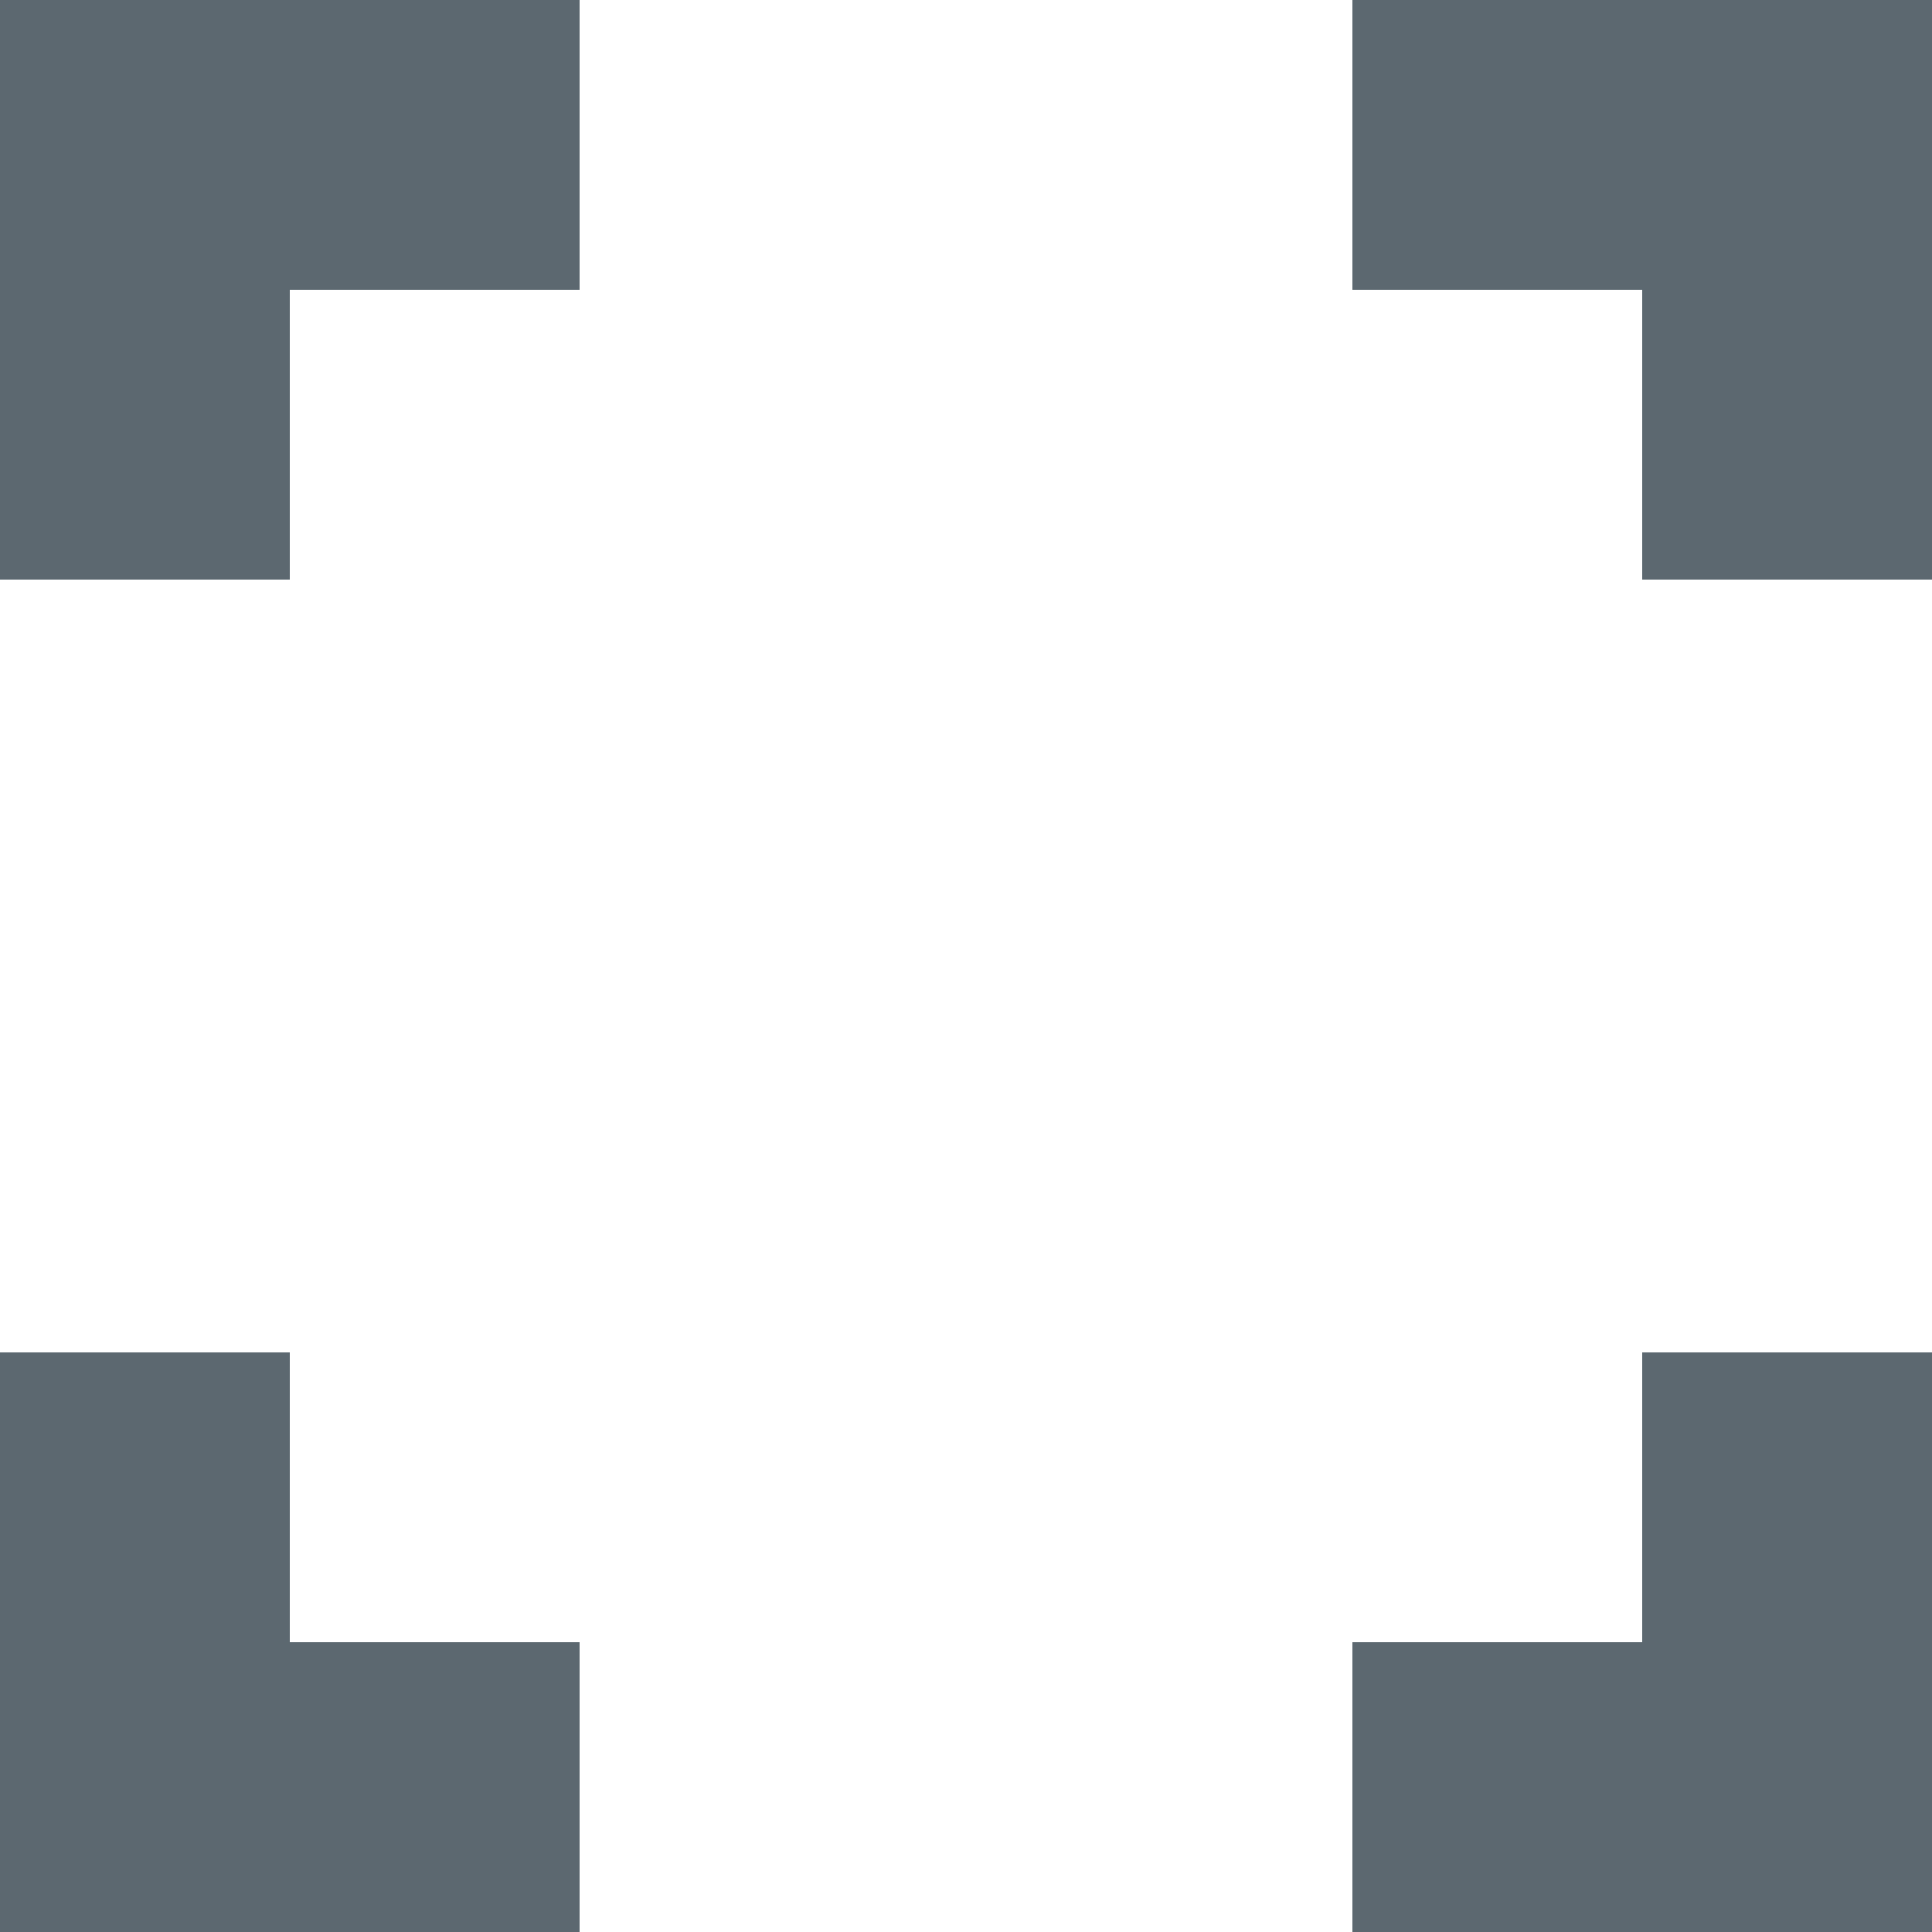
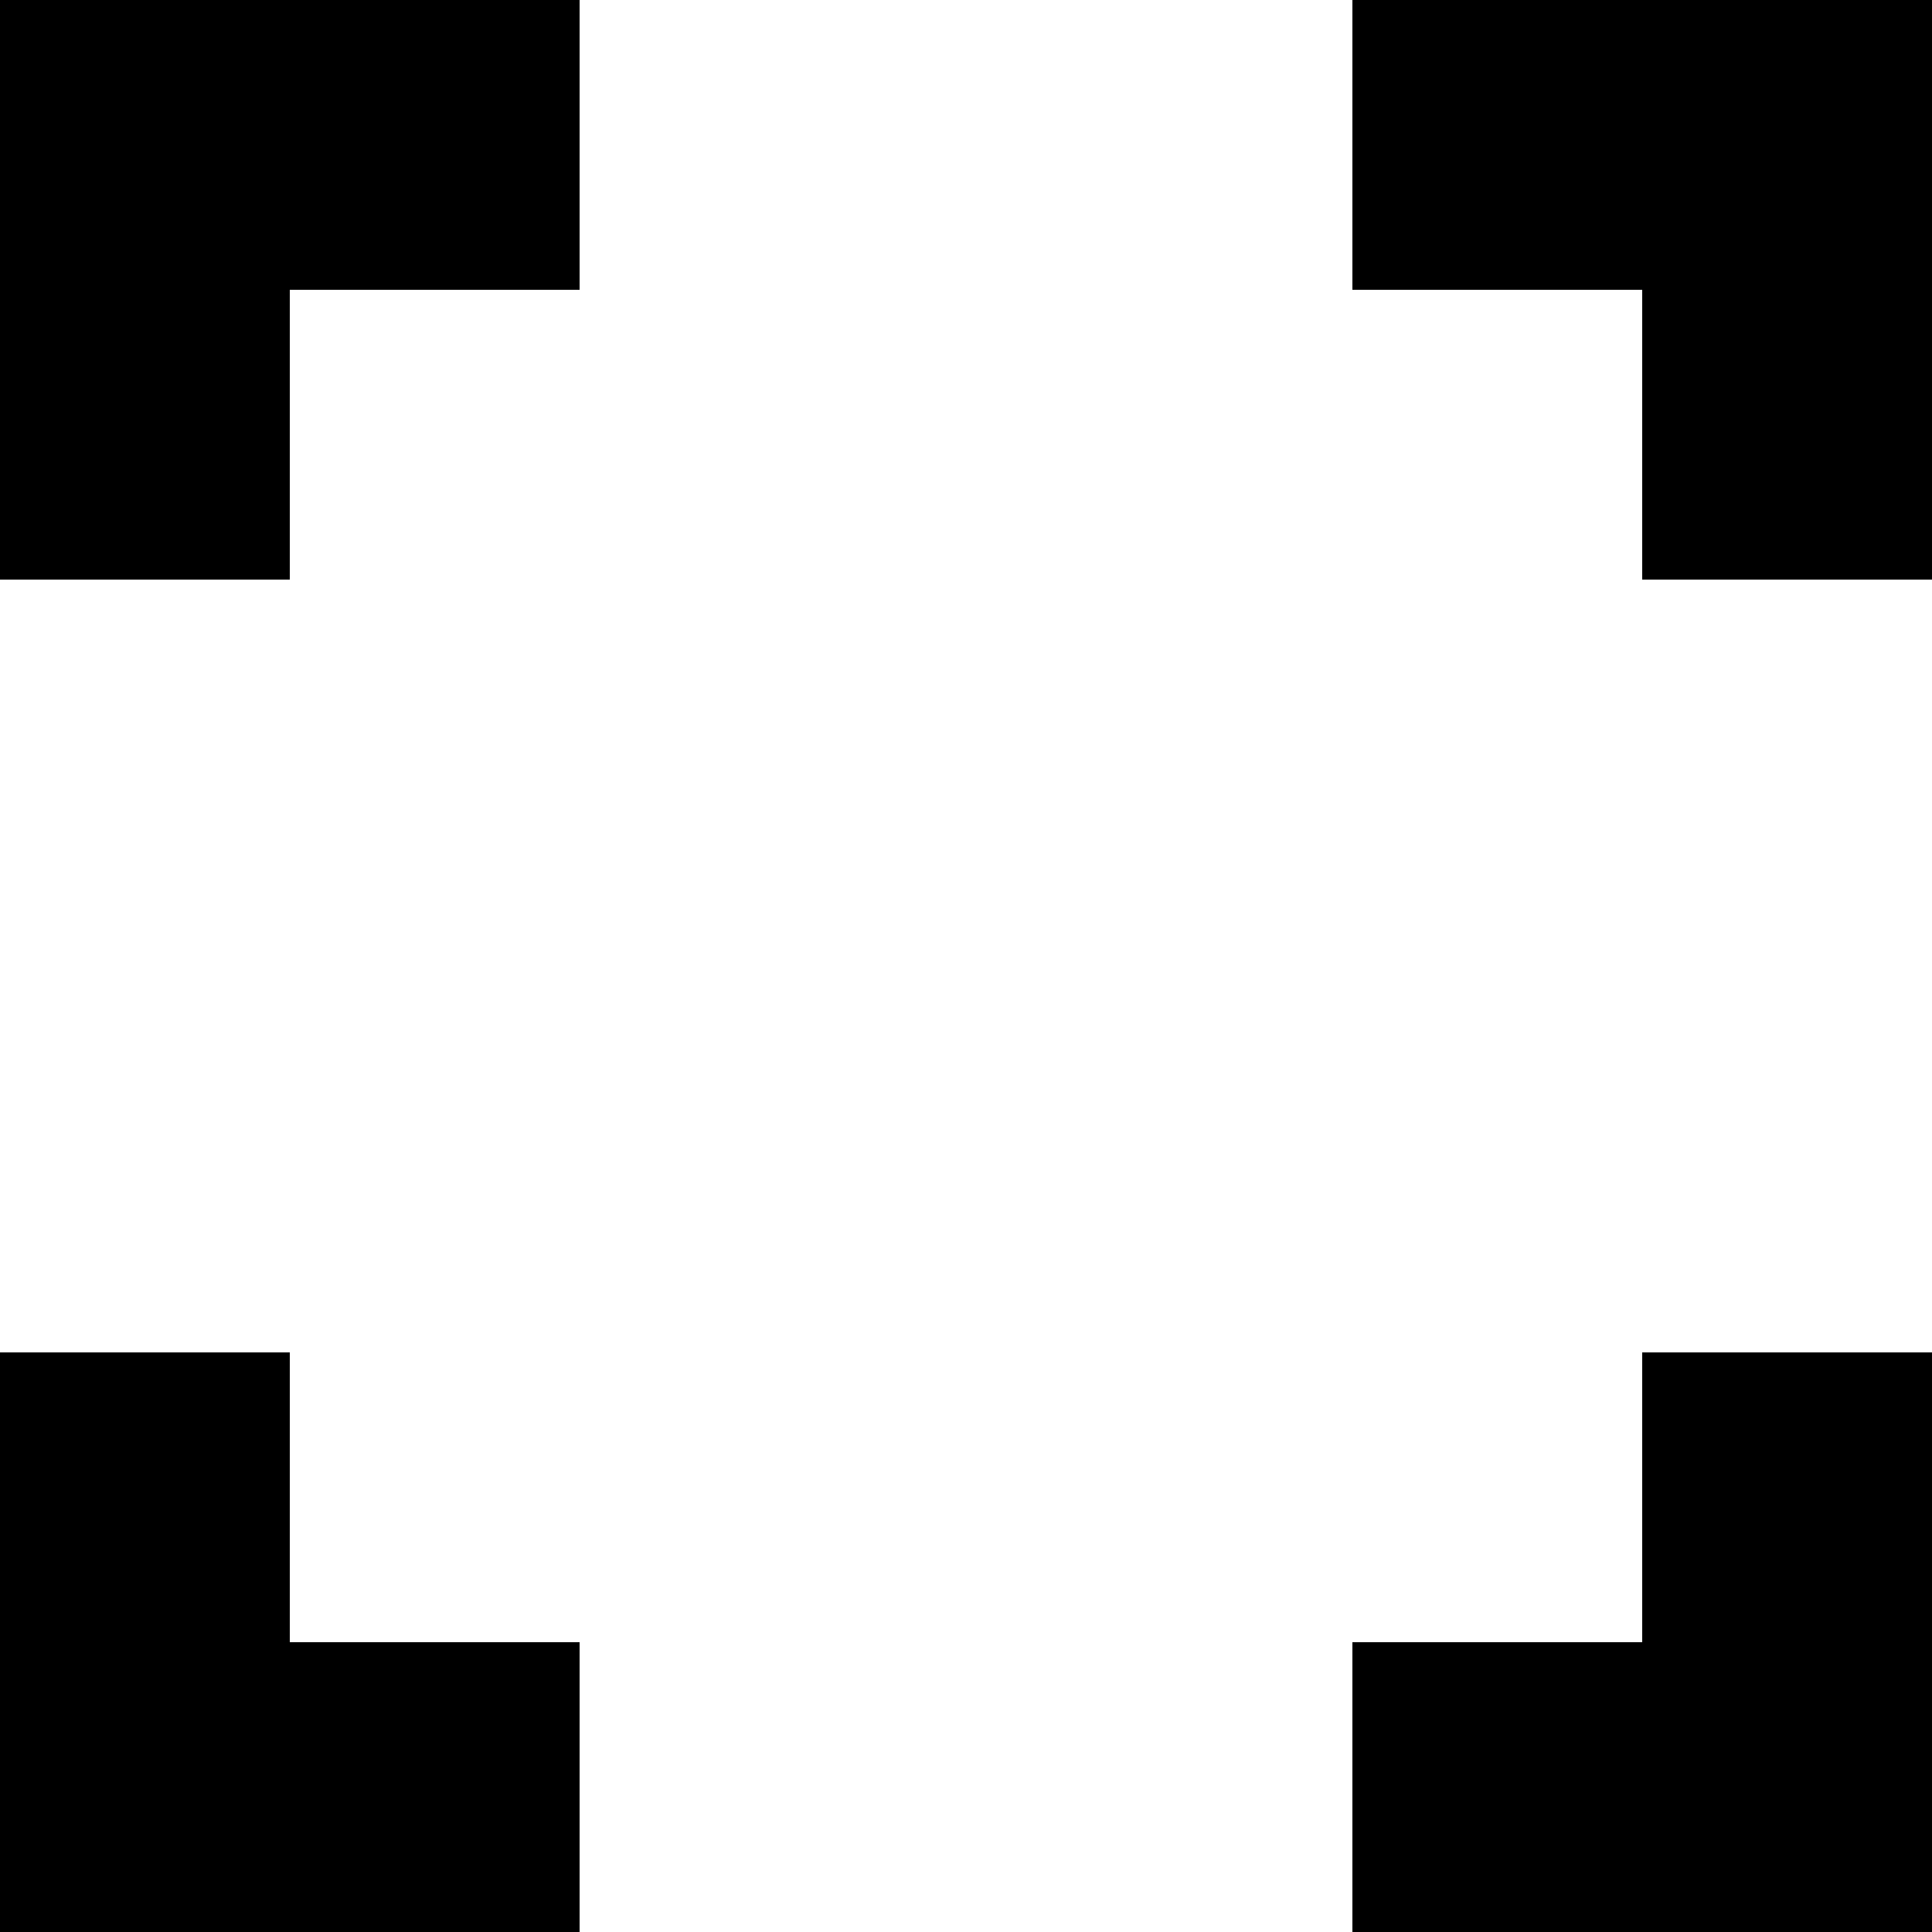
<svg xmlns="http://www.w3.org/2000/svg" version="1.0" id="Layer_1" x="0px" y="0px" width="20px" height="20px" viewBox="0 0 20 20" enable-background="new 0 0 20 20" xml:space="preserve">
  <g>
-     <polygon fill="#5c6870" points="0,0 0,3 0,6 3,6 3,3 6,3 6,0 3,0" />
-     <polygon fill="#5c6870" points="3,14 0,14 0,17 0,20 3,20 6,20 6,17 3,17" />
-     <polygon fill="#5c6870" points="17,0 14,0 14,3 17,3 17,6 20,6 20,3 20,0" />
-     <polygon fill="#5c6870" points="17,17 14,17 14,20 17,20 20,20 20,17 20,14 17,14" />
+     <polygon points="0,0 0,3 0,6 3,6 3,3 6,3 6,0 3,0" />
+     <polygon points="3,14 0,14 0,17 0,20 3,20 6,20 6,17 3,17" />
+     <polygon points="17,0 14,0 14,3 17,3 17,6 20,6 20,3 20,0" />
+     <polygon points="17,17 14,17 14,20 17,20 20,20 20,17 20,14 17,14" />
  </g>
</svg>
